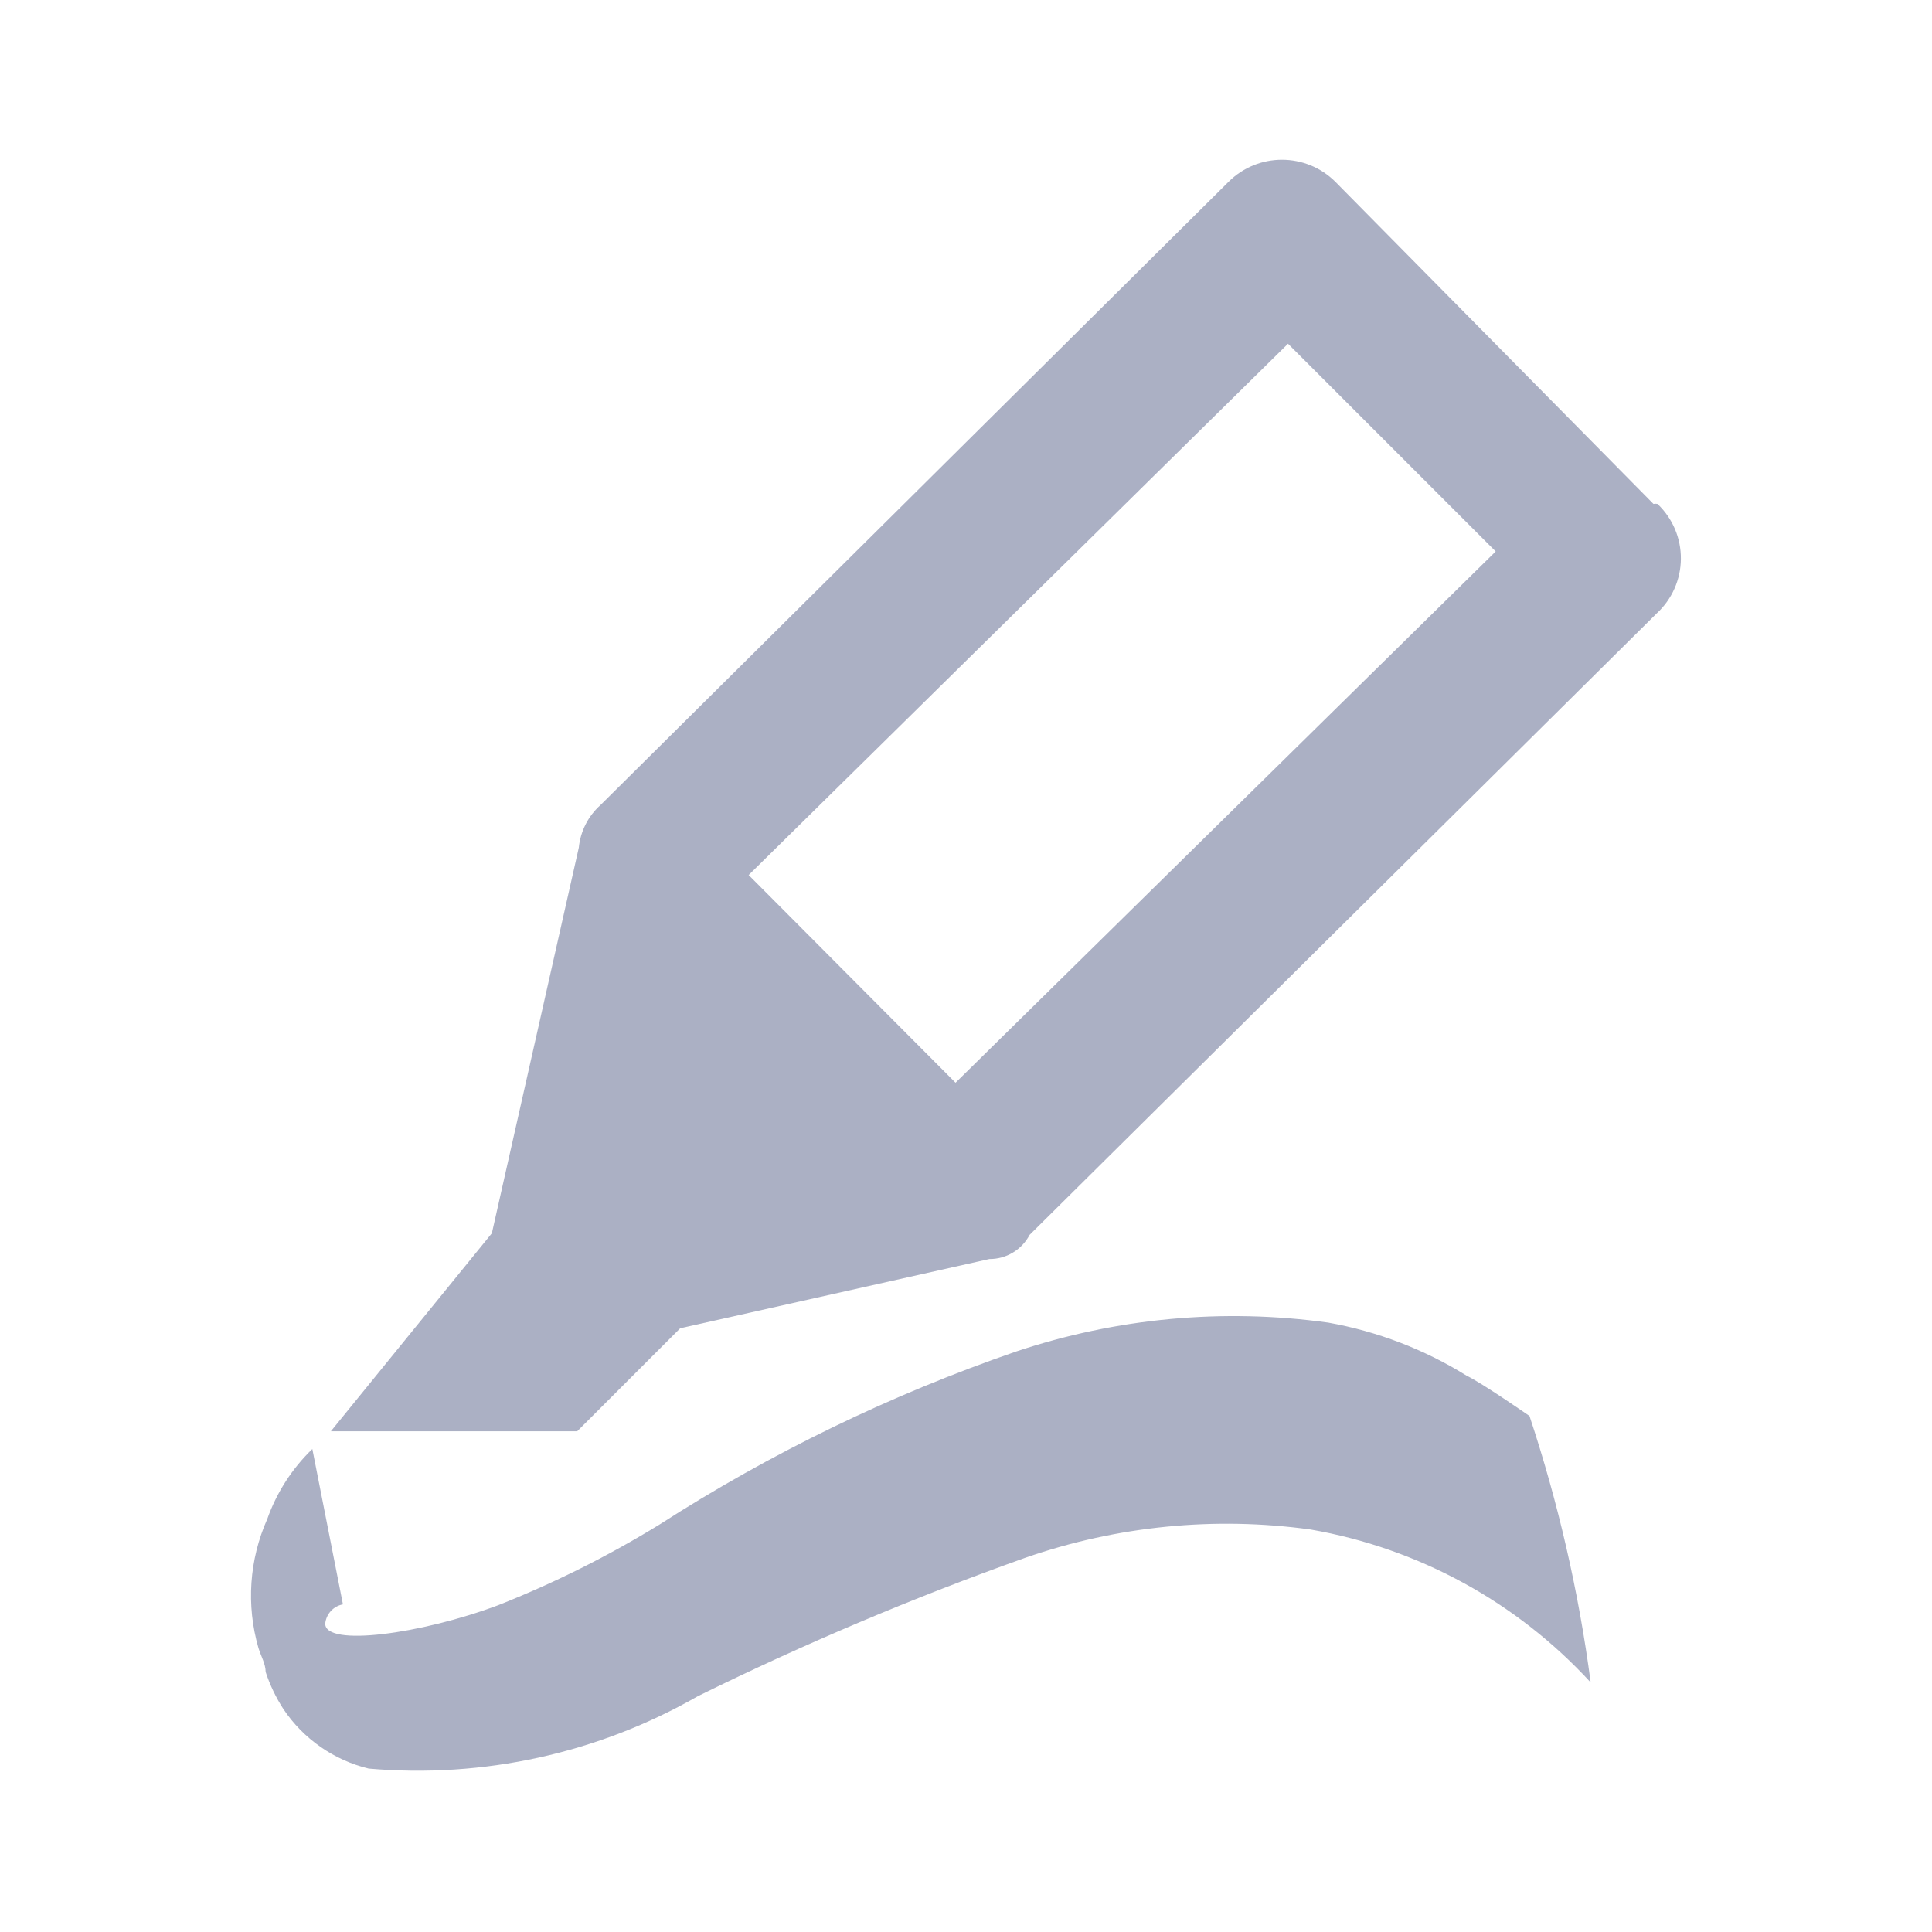
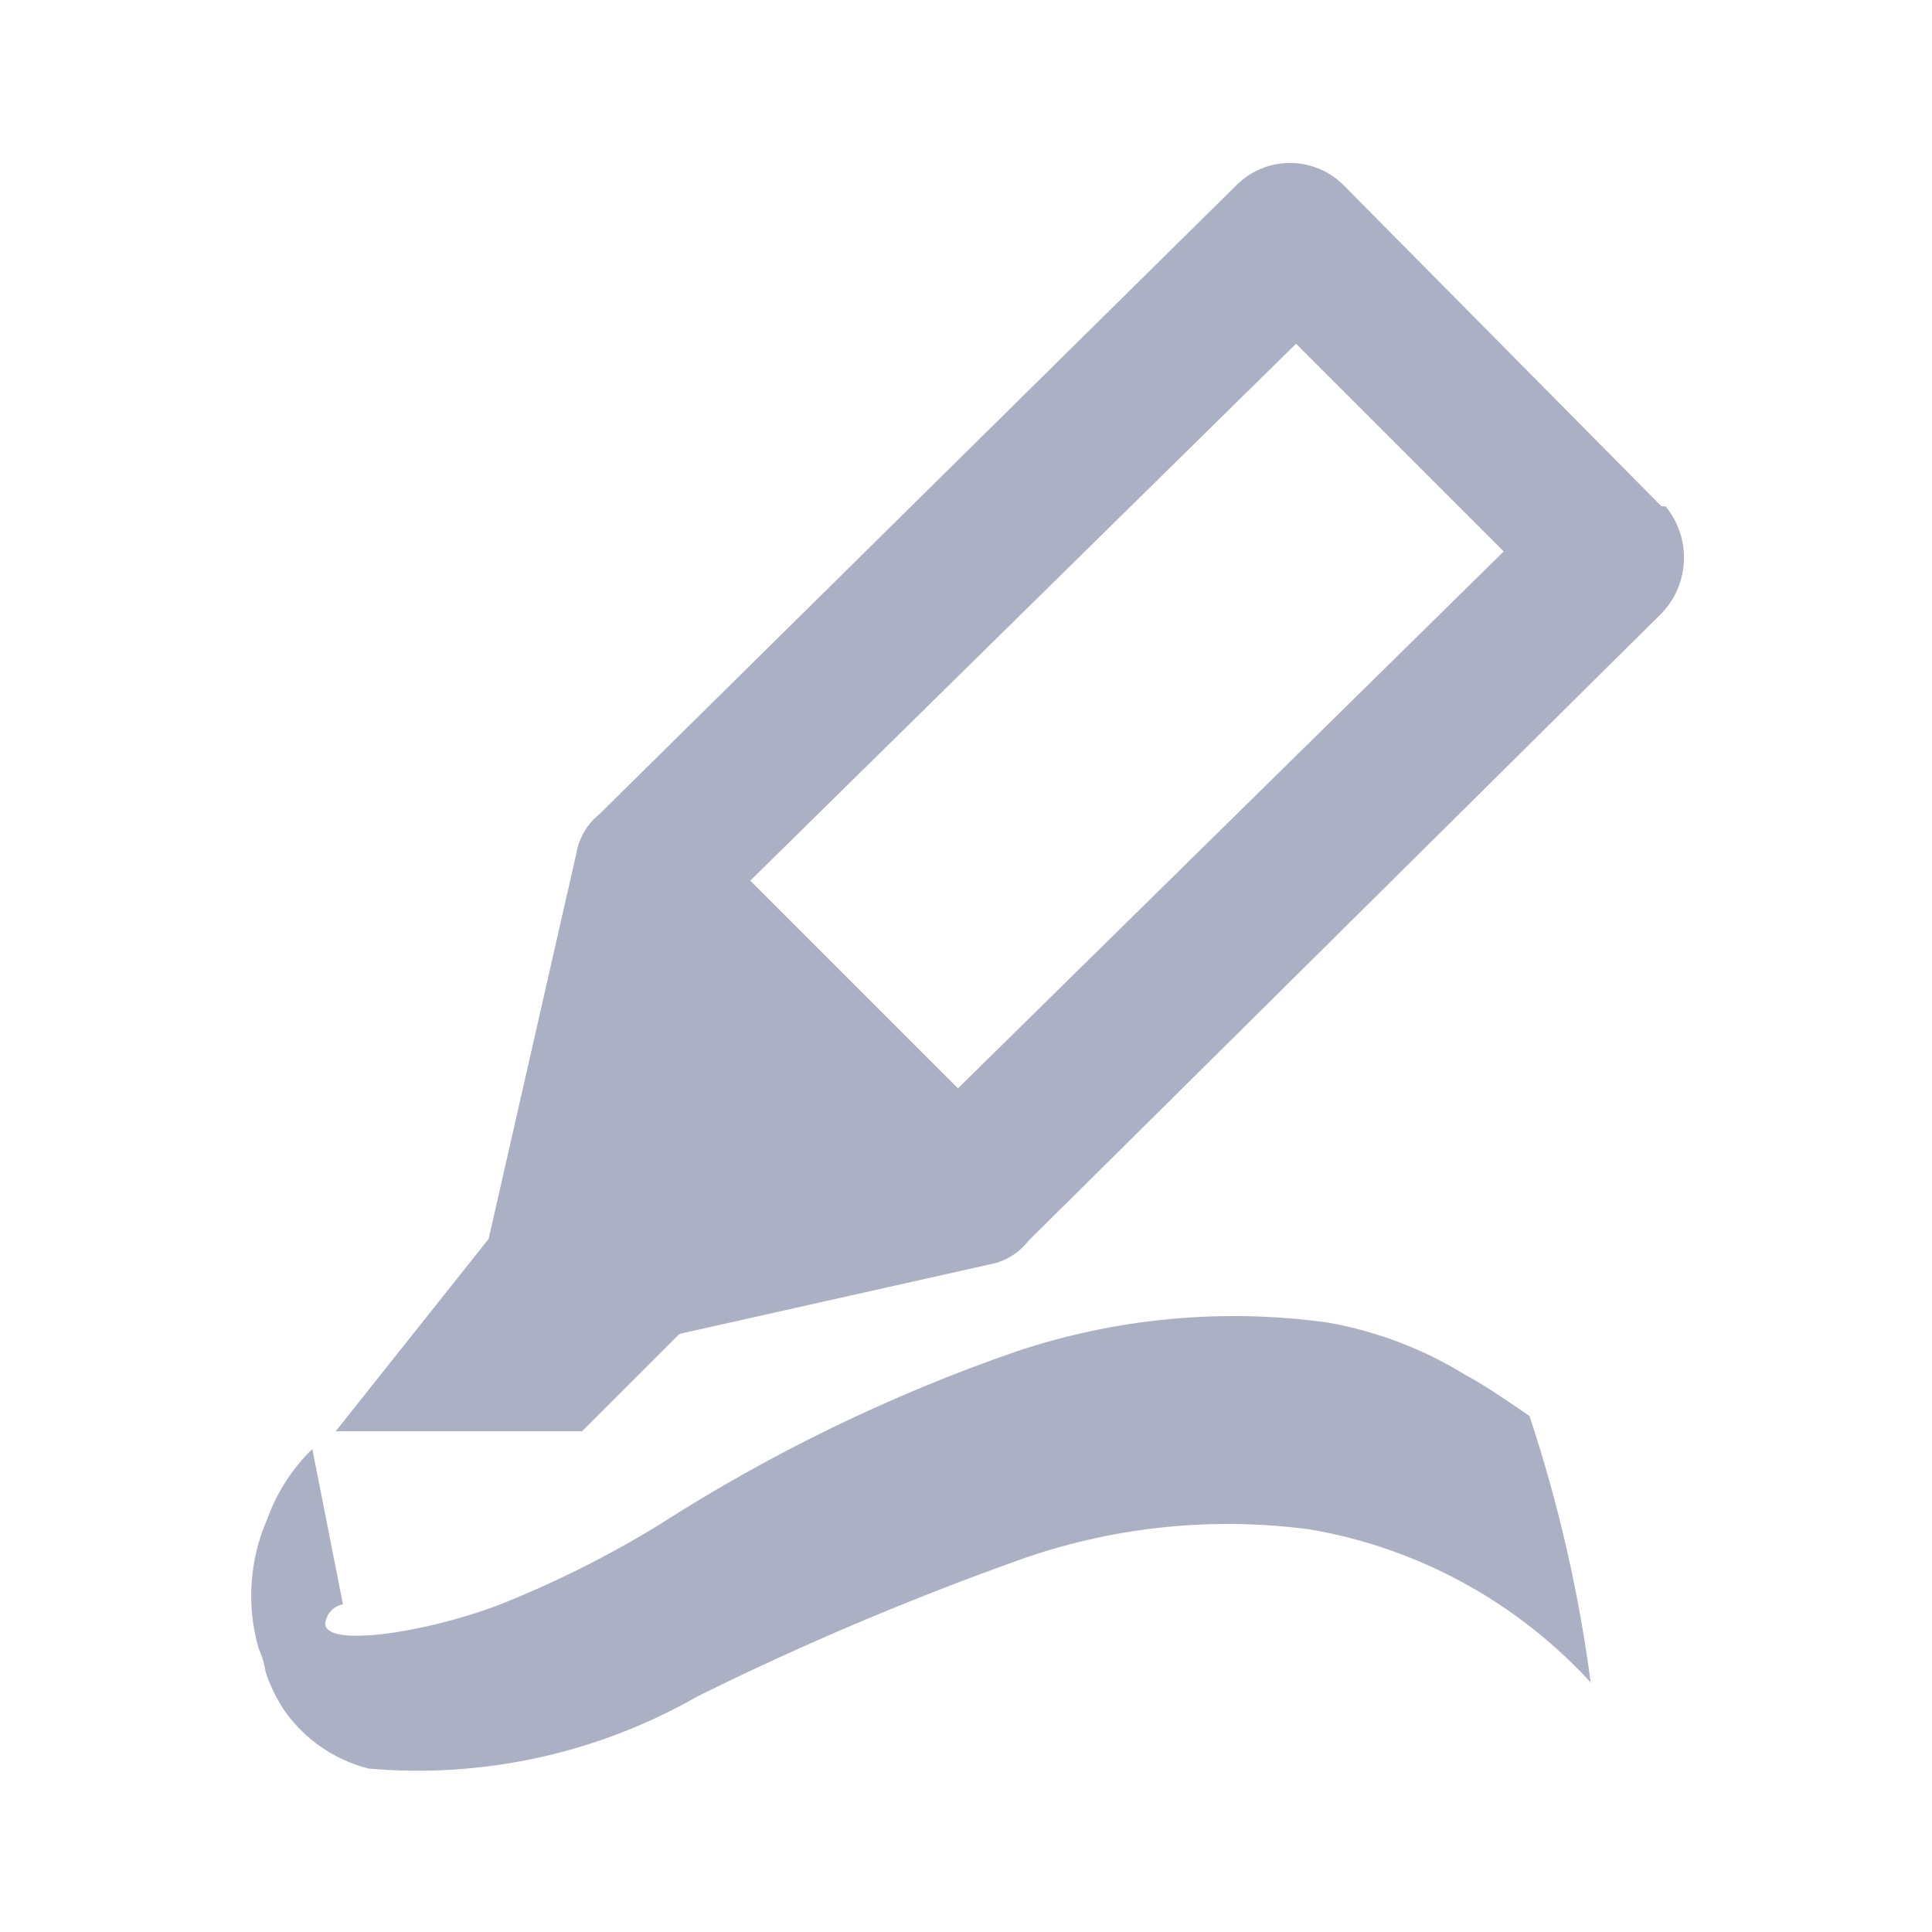
<svg xmlns="http://www.w3.org/2000/svg" id="icon" viewBox="0 0 24 24">
  <defs>
    <style>.cls-1{fill:#abb0c4;}</style>
  </defs>
-   <path class="cls-1" d="M20.58,7.62l-7.79,7.72a.56.56,0,0,1-.5.3l-3.84.86L7.17,17.78H4.11l2-2.46,1.08-4.79A.82.82,0,0,1,7.46,10l7.8-7.74s0,0,0,0a.94.94,0,0,1,1.33,0l3.95,4a.12.12,0,0,1,.05,0A.93.93,0,0,1,20.58,7.62Zm-2-.77L16,4.27l-6.7,6.6,2.57,2.58Z" />
-   <path class="cls-1" d="M19,17.59a18,18,0,0,1,.76,3.31A6.15,6.15,0,0,0,16.28,19a7.61,7.61,0,0,0-3.54.35,38.15,38.15,0,0,0-4.07,1.72,7,7,0,0,1-4.09.9,1.78,1.78,0,0,1-1.06-.74,2,2,0,0,1-.22-.46c0-.1-.06-.2-.09-.3a2.34,2.34,0,0,1,.11-1.6A2.25,2.25,0,0,1,3.88,18s.38,1.93.38,1.93a.27.27,0,0,0-.22.24c0,.29,1.19.13,2.15-.23a12.9,12.9,0,0,0,2-1,20.62,20.62,0,0,1,4.43-2.15,8.52,8.52,0,0,1,3.88-.36,4.88,4.88,0,0,1,1.72.66C18.41,17.18,19,17.59,19,17.59Z" />
+   <path class="cls-1" d="M19,17.59a18,18,0,0,1,.76,3.31A6.14,6.14,0,0,0,16.28,19a7.74,7.74,0,0,0-3.54.35,37.3,37.3,0,0,0-4.07,1.72,7,7,0,0,1-4.09.9,1.82,1.82,0,0,1-1.06-.74,2,2,0,0,1-.22-.46,1.14,1.14,0,0,0-.09-.3,2.38,2.38,0,0,1,.11-1.6A2.29,2.29,0,0,1,3.88,18l.38,1.93a.27.27,0,0,0-.22.24c0,.29,1.19.13,2.15-.23a12.88,12.88,0,0,0,2-1,20.85,20.85,0,0,1,4.43-2.15,8.52,8.52,0,0,1,3.88-.36,4.88,4.88,0,0,1,1.72.66C18.41,17.18,19,17.59,19,17.59Z" />
+   <path class="cls-1" d="M20.69,6.29l-.05,0L16.69,2.3a.94.94,0,0,0-1.33,0,.08.08,0,0,0,0,0L7.45,10.11a.8.8,0,0,0-.29.49L6.07,15.39l-1.9,2.39H7.23l1.21-1.21,3.84-.86a.8.8,0,0,0,.5-.3l7.86-7.79A1,1,0,0,0,20.69,6.29ZM11.9,13.52,9.32,10.94,16.1,4.27l2.58,2.58Z" />
</svg>
